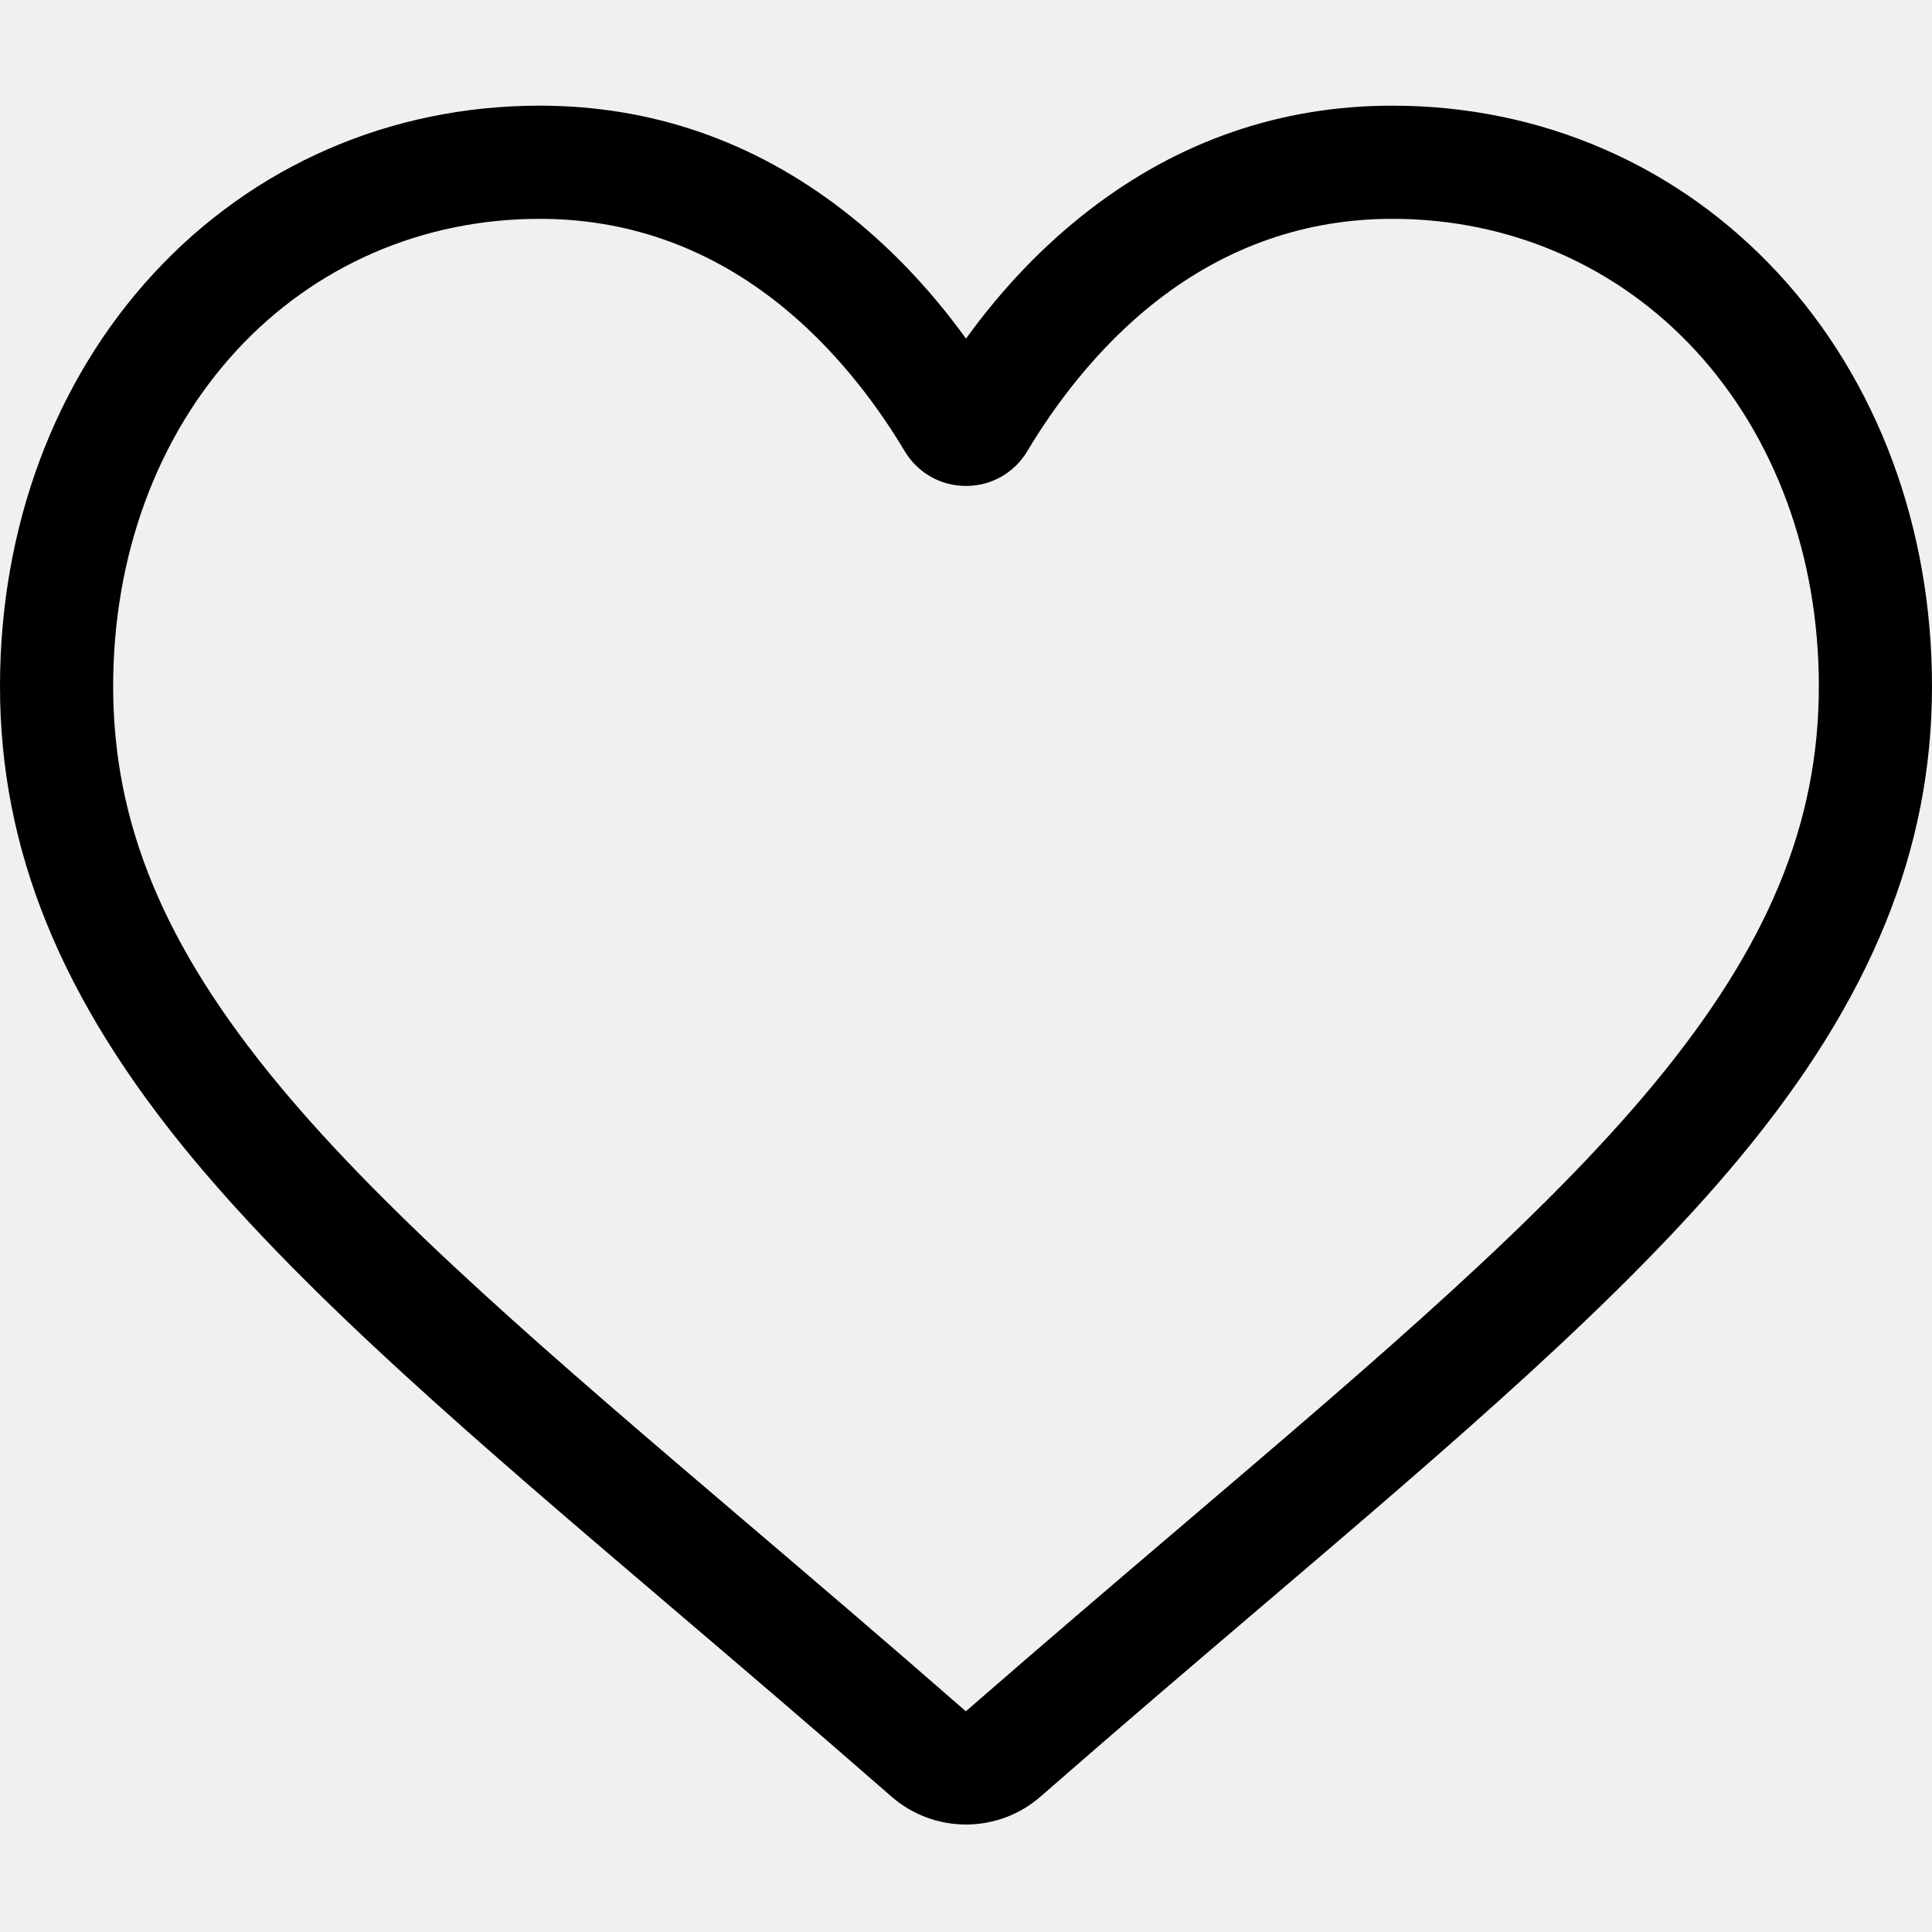
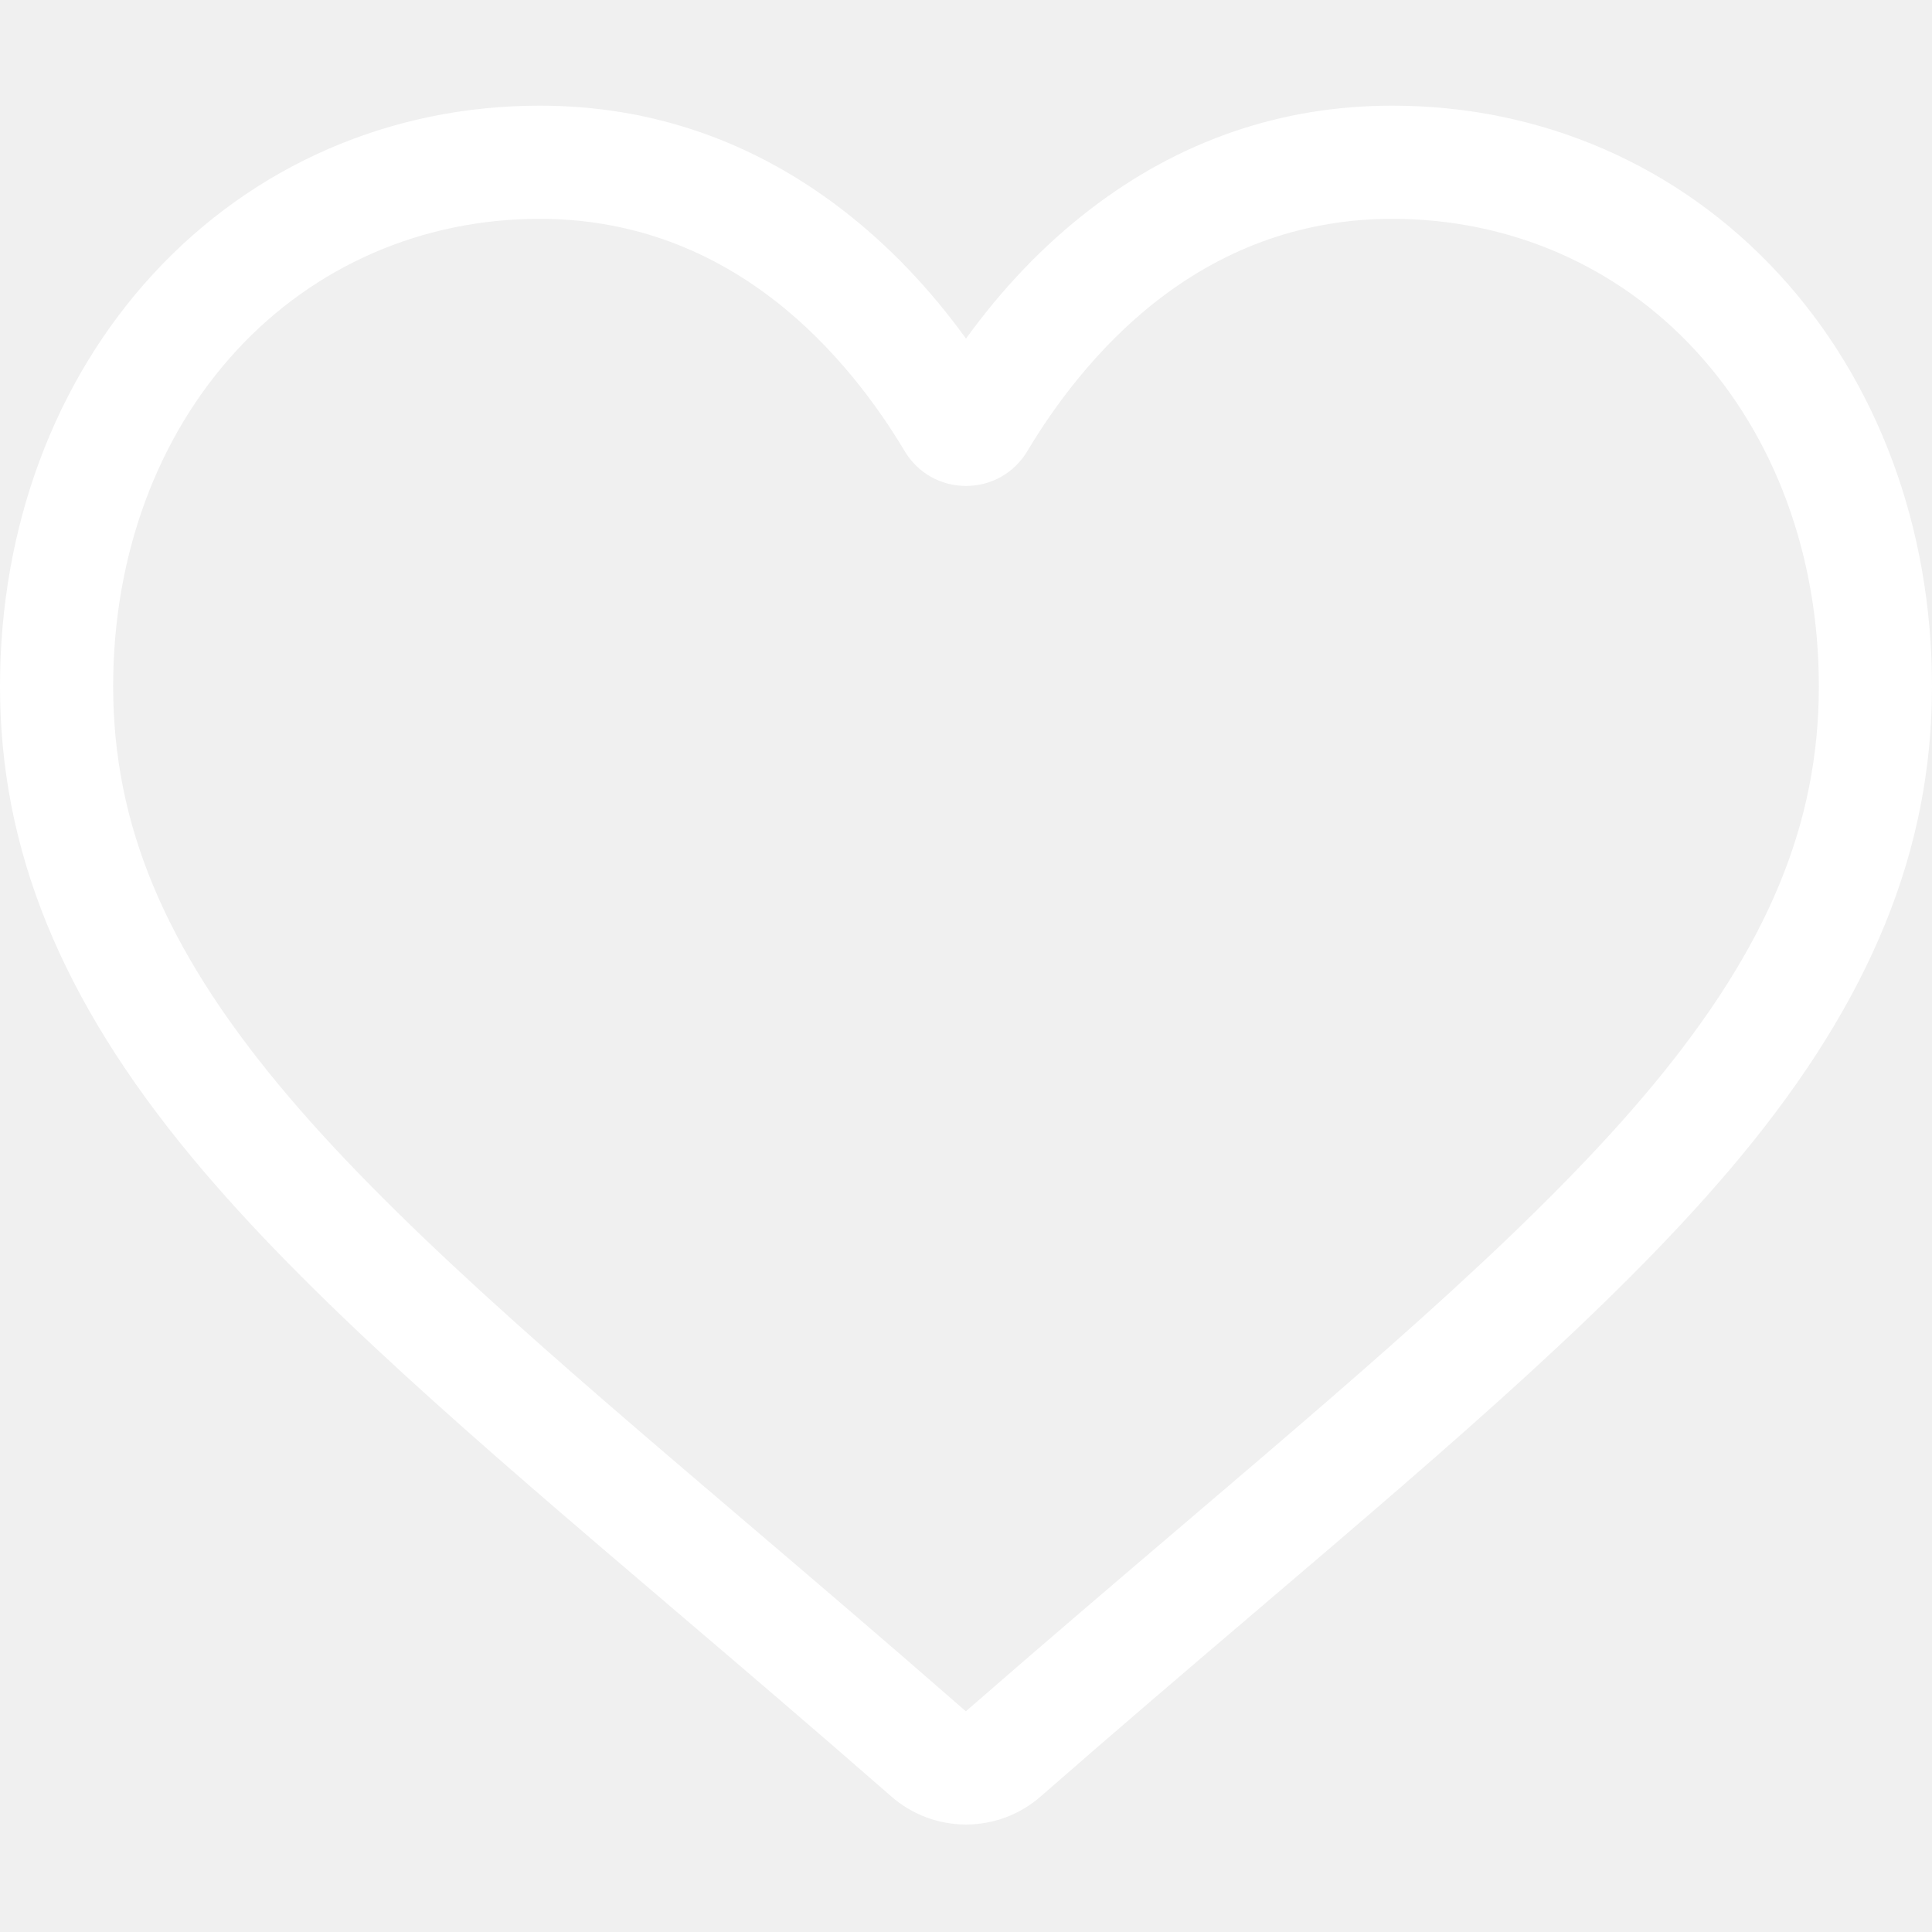
- <svg xmlns="http://www.w3.org/2000/svg" viewBox="0 -28 512.001 512">
+ <svg xmlns="http://www.w3.org/2000/svg" fill="white" viewBox="0 -28 512.001 512">
  <path d="m256 455.516c-7.289 0-14.316-2.641-19.793-7.438-20.684-18.086-40.625-35.082-58.219-50.074l-.09-.078c-51.582-43.957-96.125-81.918-127.117-119.312-34.645-41.805-50.781-81.441-50.781-124.742 0-42.07 14.426-80.883 40.617-109.293 26.504-28.746 62.871-44.578 102.414-44.578 29.555 0 56.621 9.344 80.445 27.77 12.023 9.301 22.922 20.684 32.523 33.961 9.605-13.277 20.5-24.66 32.527-33.961 23.824-18.426 50.891-27.77 80.445-27.77 39.539 0 75.91 15.832 102.414 44.578 26.191 28.41 40.613 67.223 40.613 109.293 0 43.301-16.133 82.938-50.777 124.738-30.992 37.398-75.531 75.355-127.105 119.309-17.625 15.016-37.598 32.039-58.328 50.168-5.473 4.789-12.504 7.43-19.789 7.43zm-112.969-425.523c-31.066 0-59.605 12.398-80.367 34.914-21.07 22.855-32.676 54.449-32.676 88.965 0 36.418 13.535 68.988 43.883 105.605 29.332 35.395 72.961 72.574 123.477 115.625l.094.078c17.66 15.051 37.68 32.113 58.516 50.332 20.961-18.254 41.012-35.344 58.707-50.418 50.512-43.051 94.137-80.223 123.469-115.617 30.344-36.617 43.879-69.188 43.879-105.605 0-34.516-11.605-66.109-32.676-88.965-20.758-22.516-49.301-34.914-80.363-34.914-22.758 0-43.652 7.234-62.102 21.5-16.441 12.719-27.895 28.797-34.609 40.047-3.453 5.785-9.531 9.238-16.262 9.238s-12.809-3.453-16.262-9.238c-6.711-11.25-18.164-27.328-34.609-40.047-18.449-14.266-39.344-21.5-62.098-21.5zm0 0" />
</svg>
